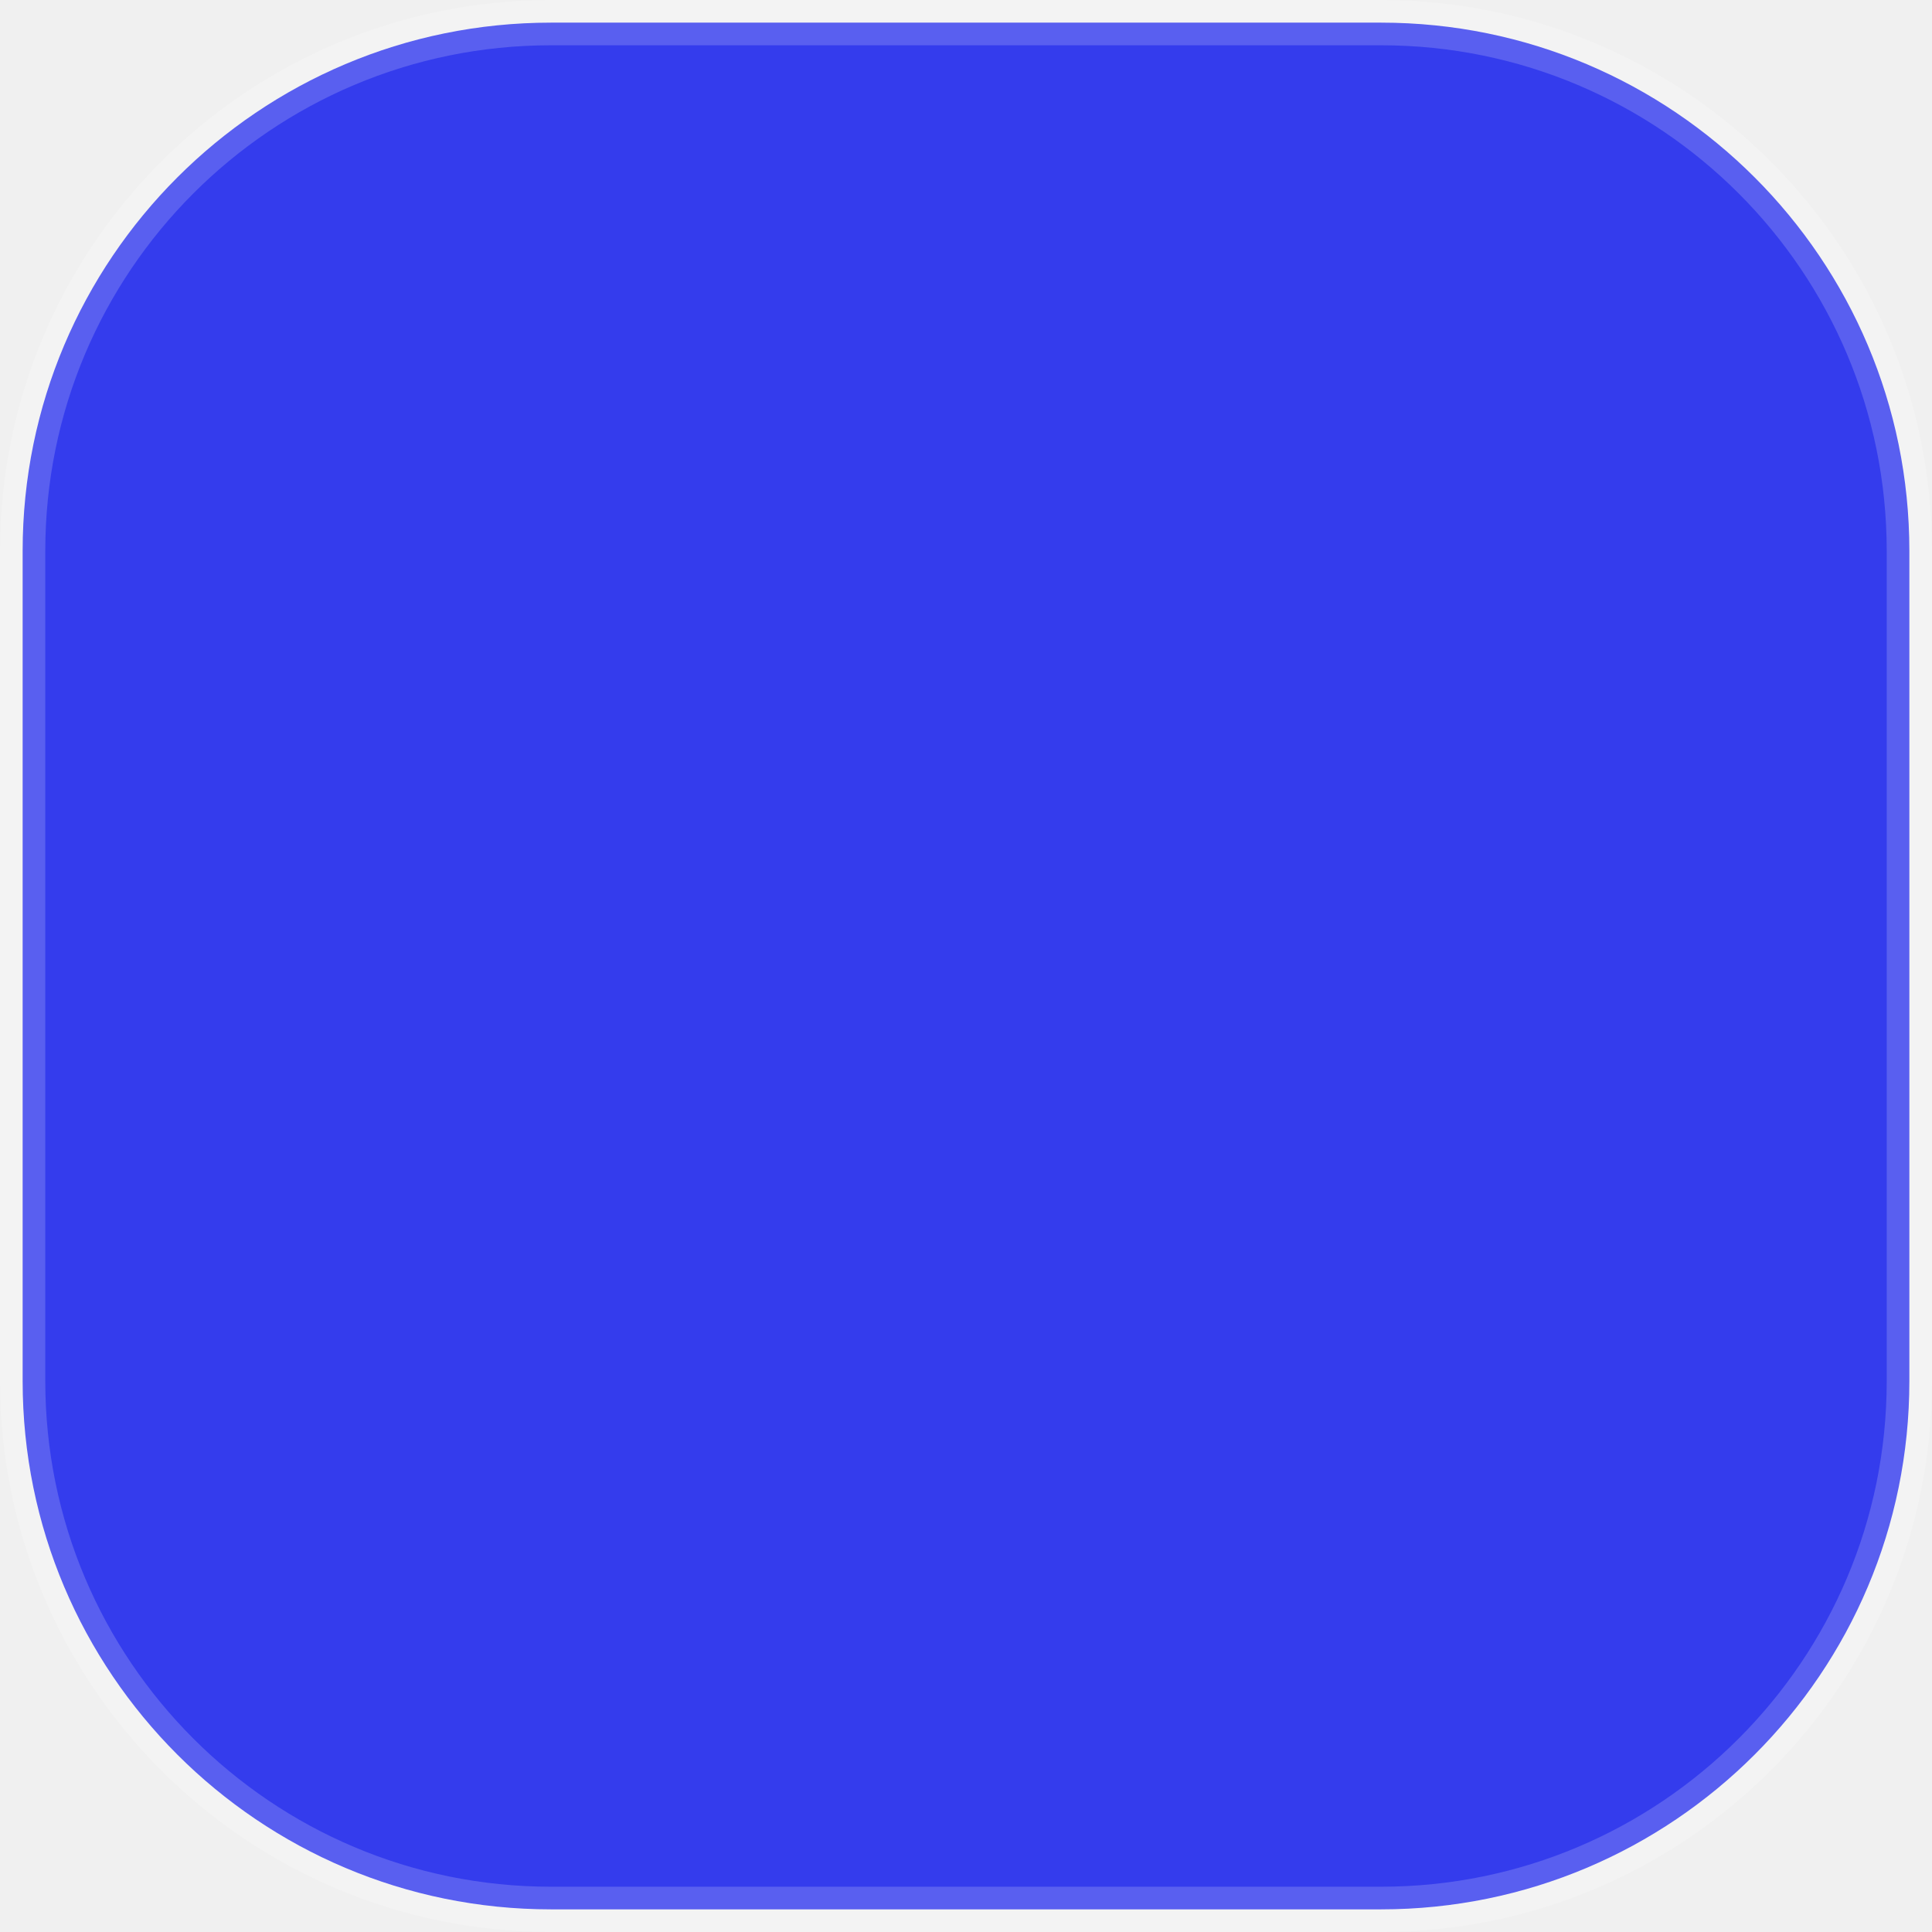
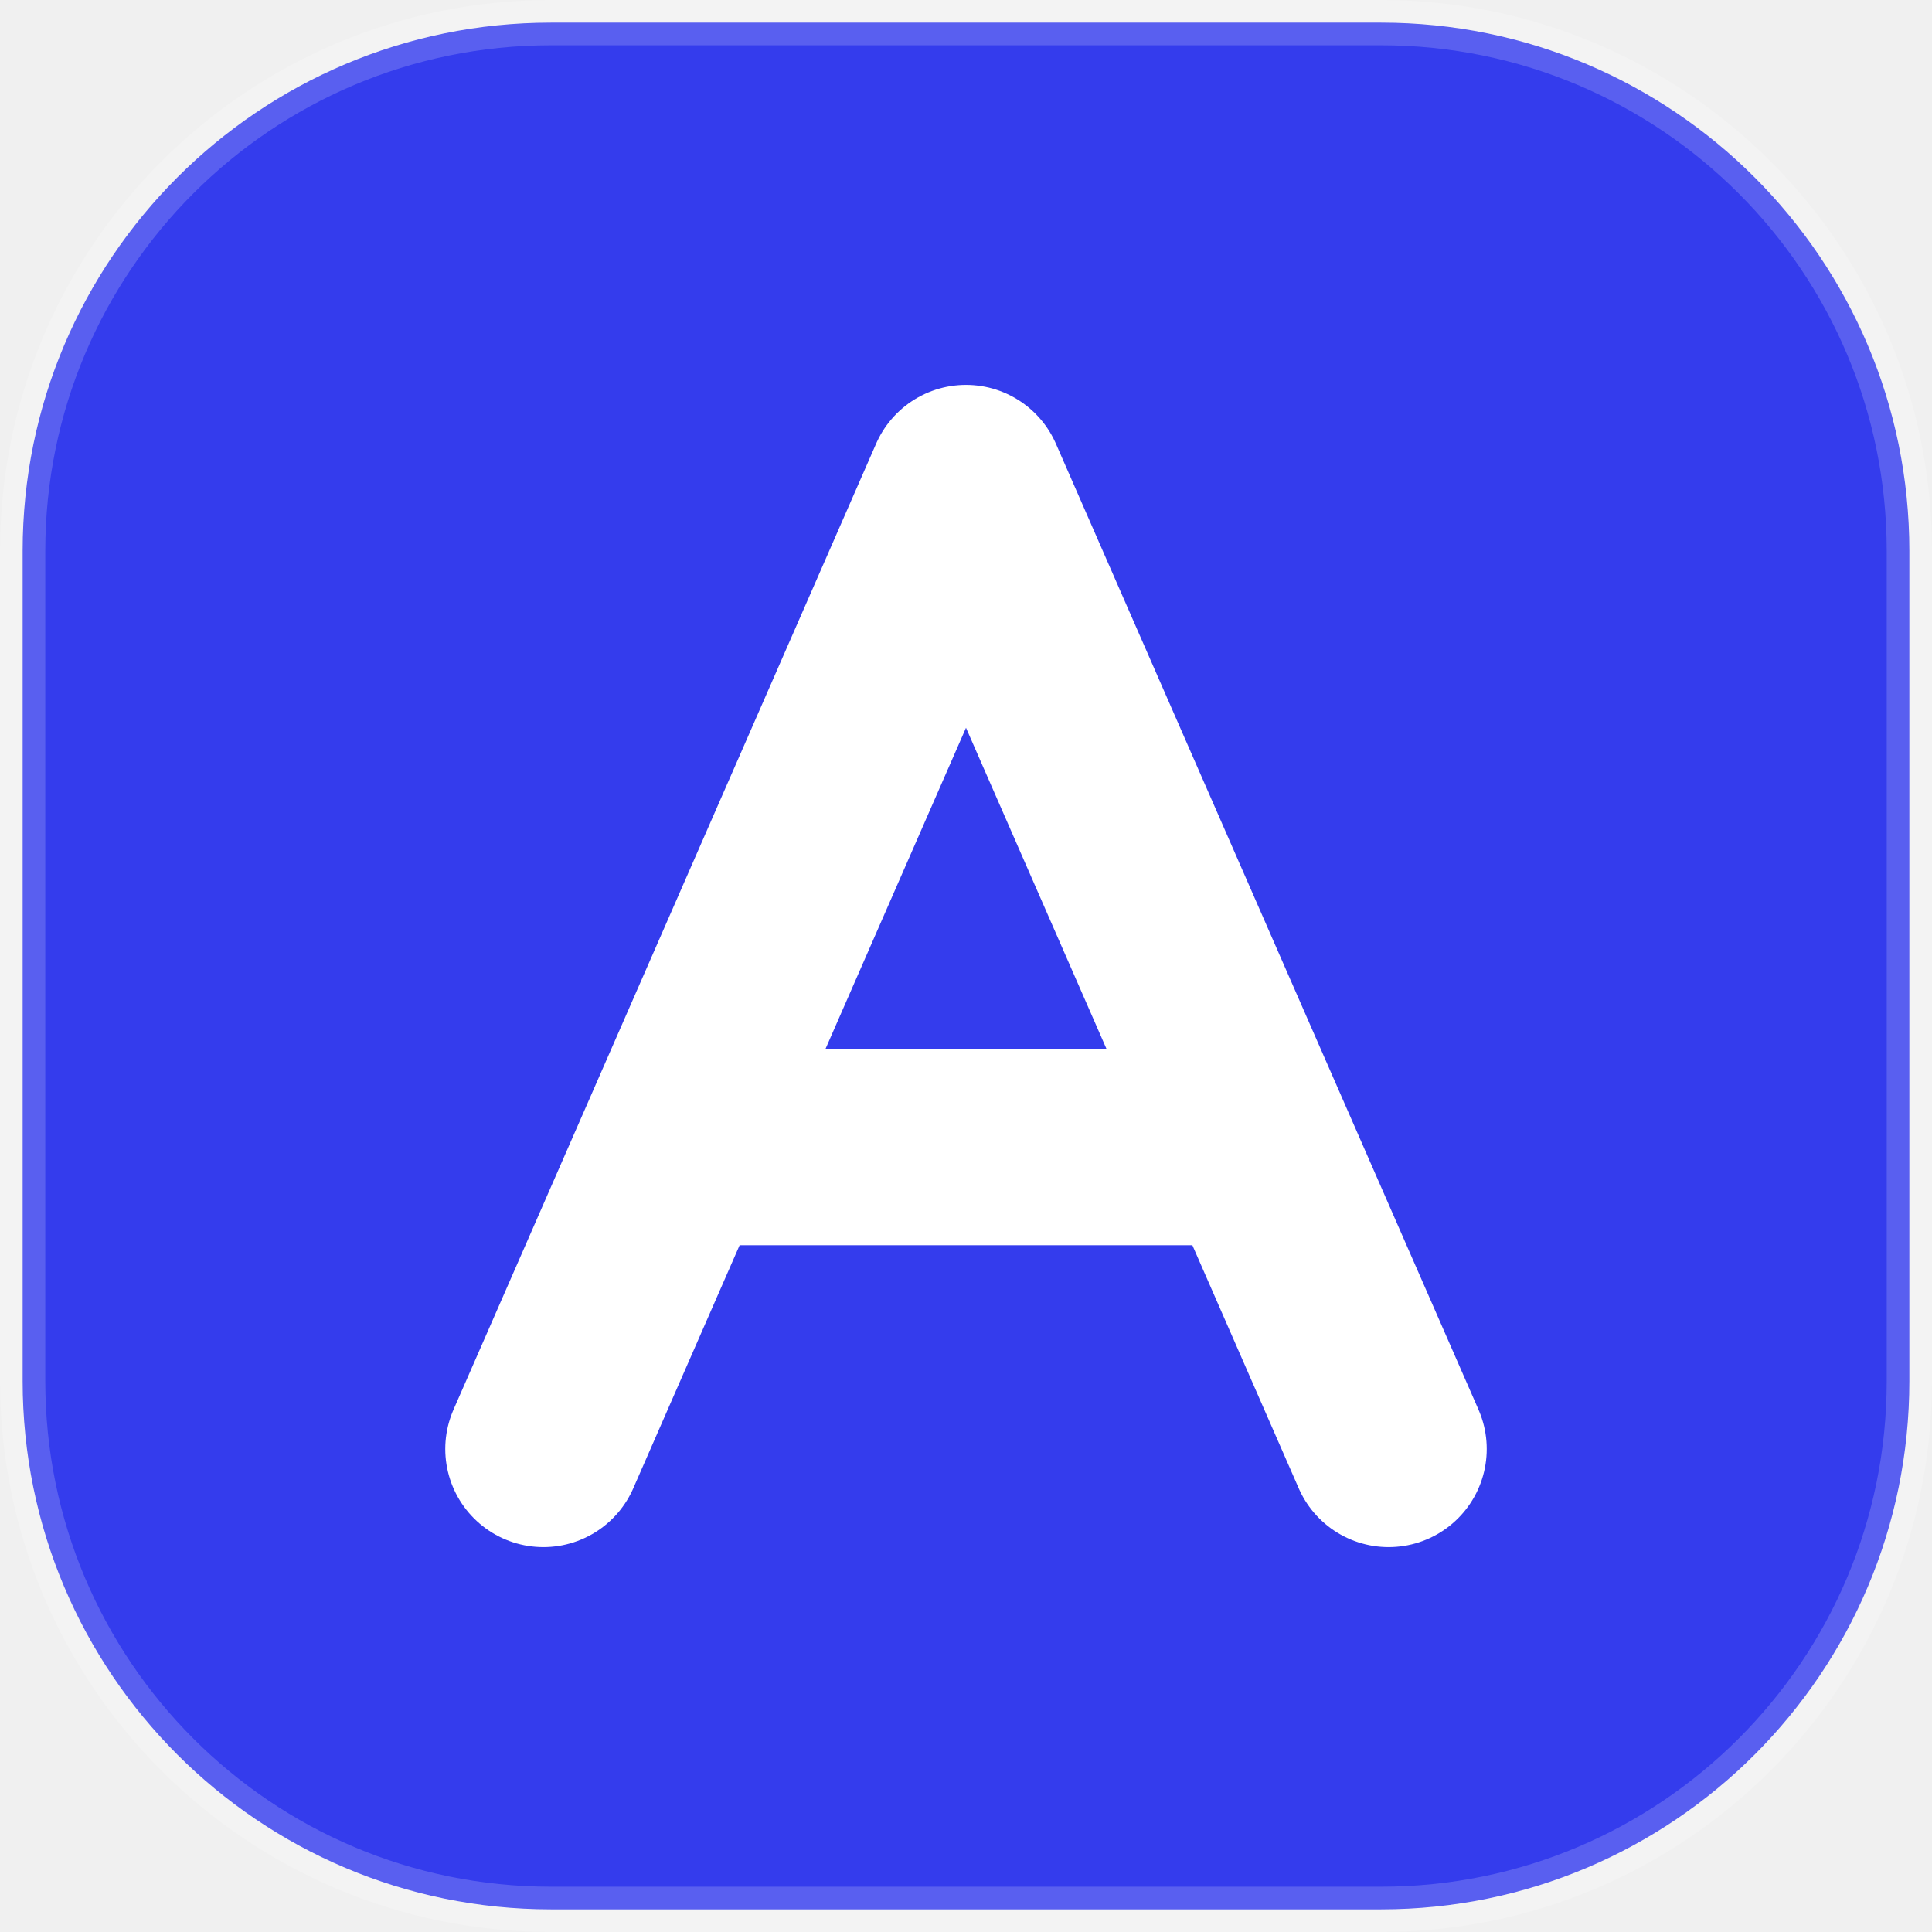
<svg xmlns="http://www.w3.org/2000/svg" viewBox="0 0 64 64" width="64" height="64" role="img" aria-label="Acme Corp">
  <rect x="0.75" y="0.75" width="62.5" height="62.5" rx="17.5" fill="#343CED" stroke="rgba(255,255,255,0.18)" stroke-width="1.5" />
+   <path d="M32 16 L18 48 M32 16 L46 48 M22.375 38 L41.625 38" fill="none" stroke="#ffffff" stroke-width="6.5" stroke-linecap="round" stroke-linejoin="round" />
</svg>
